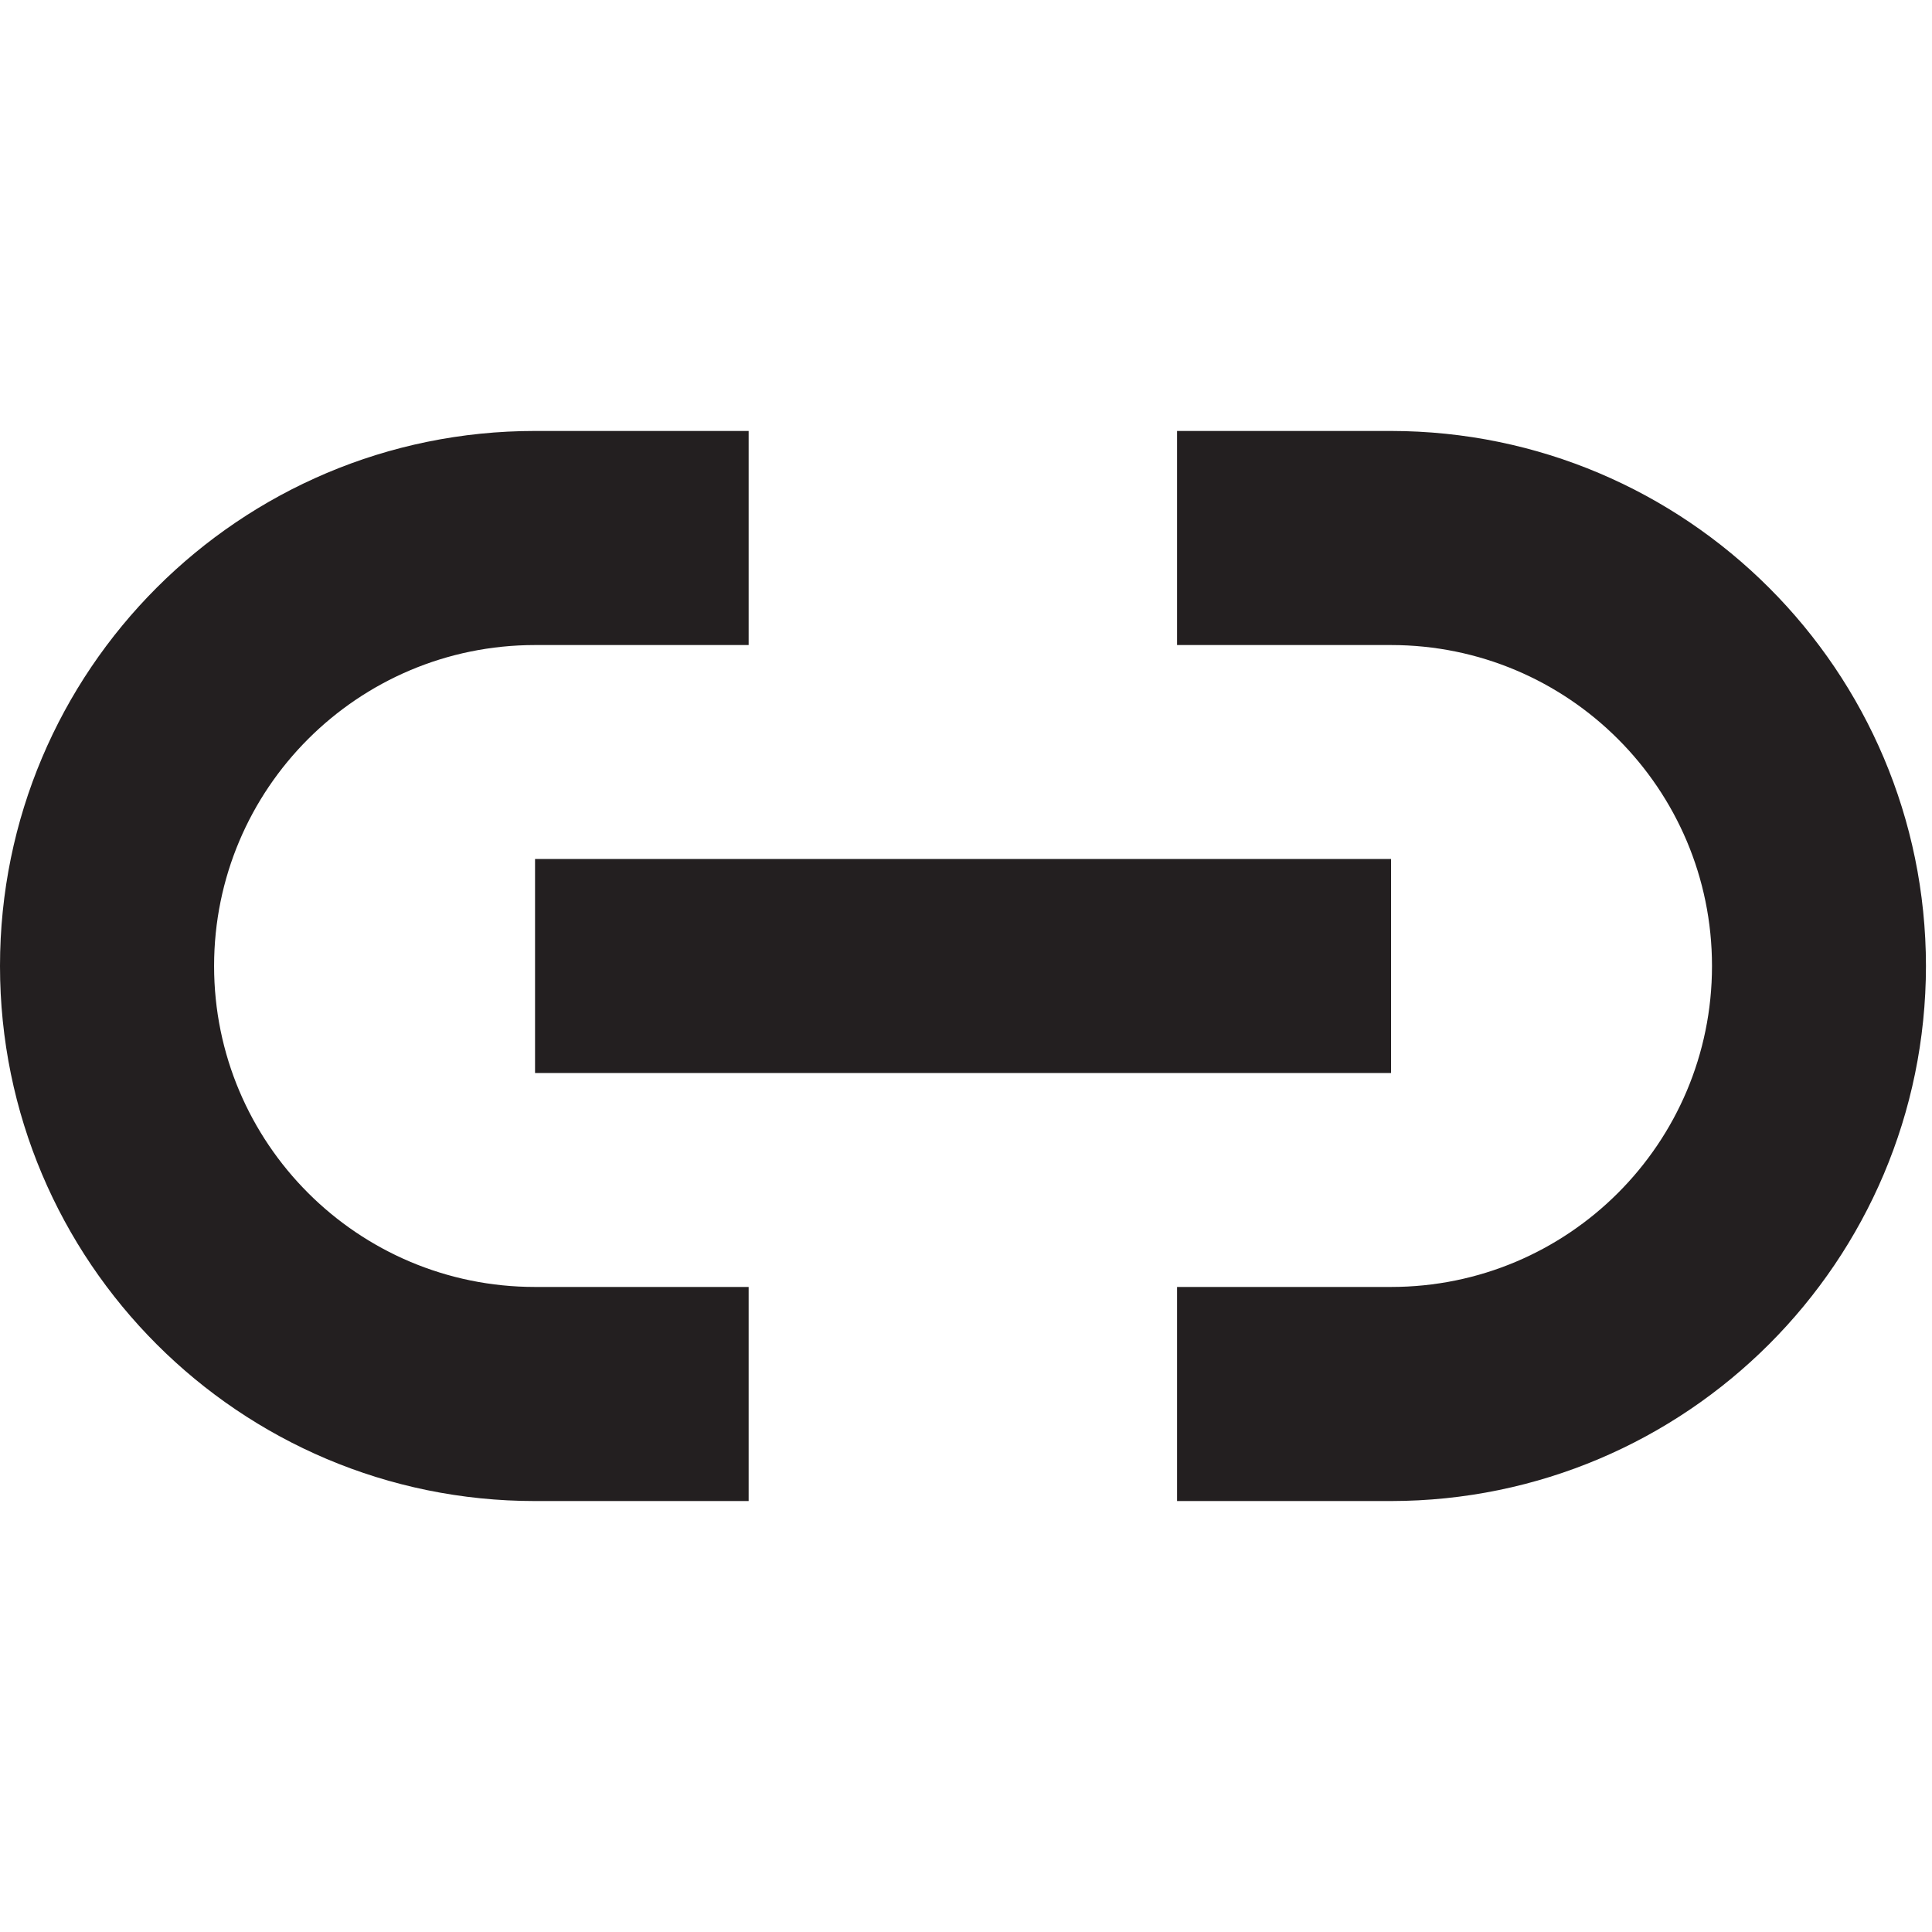
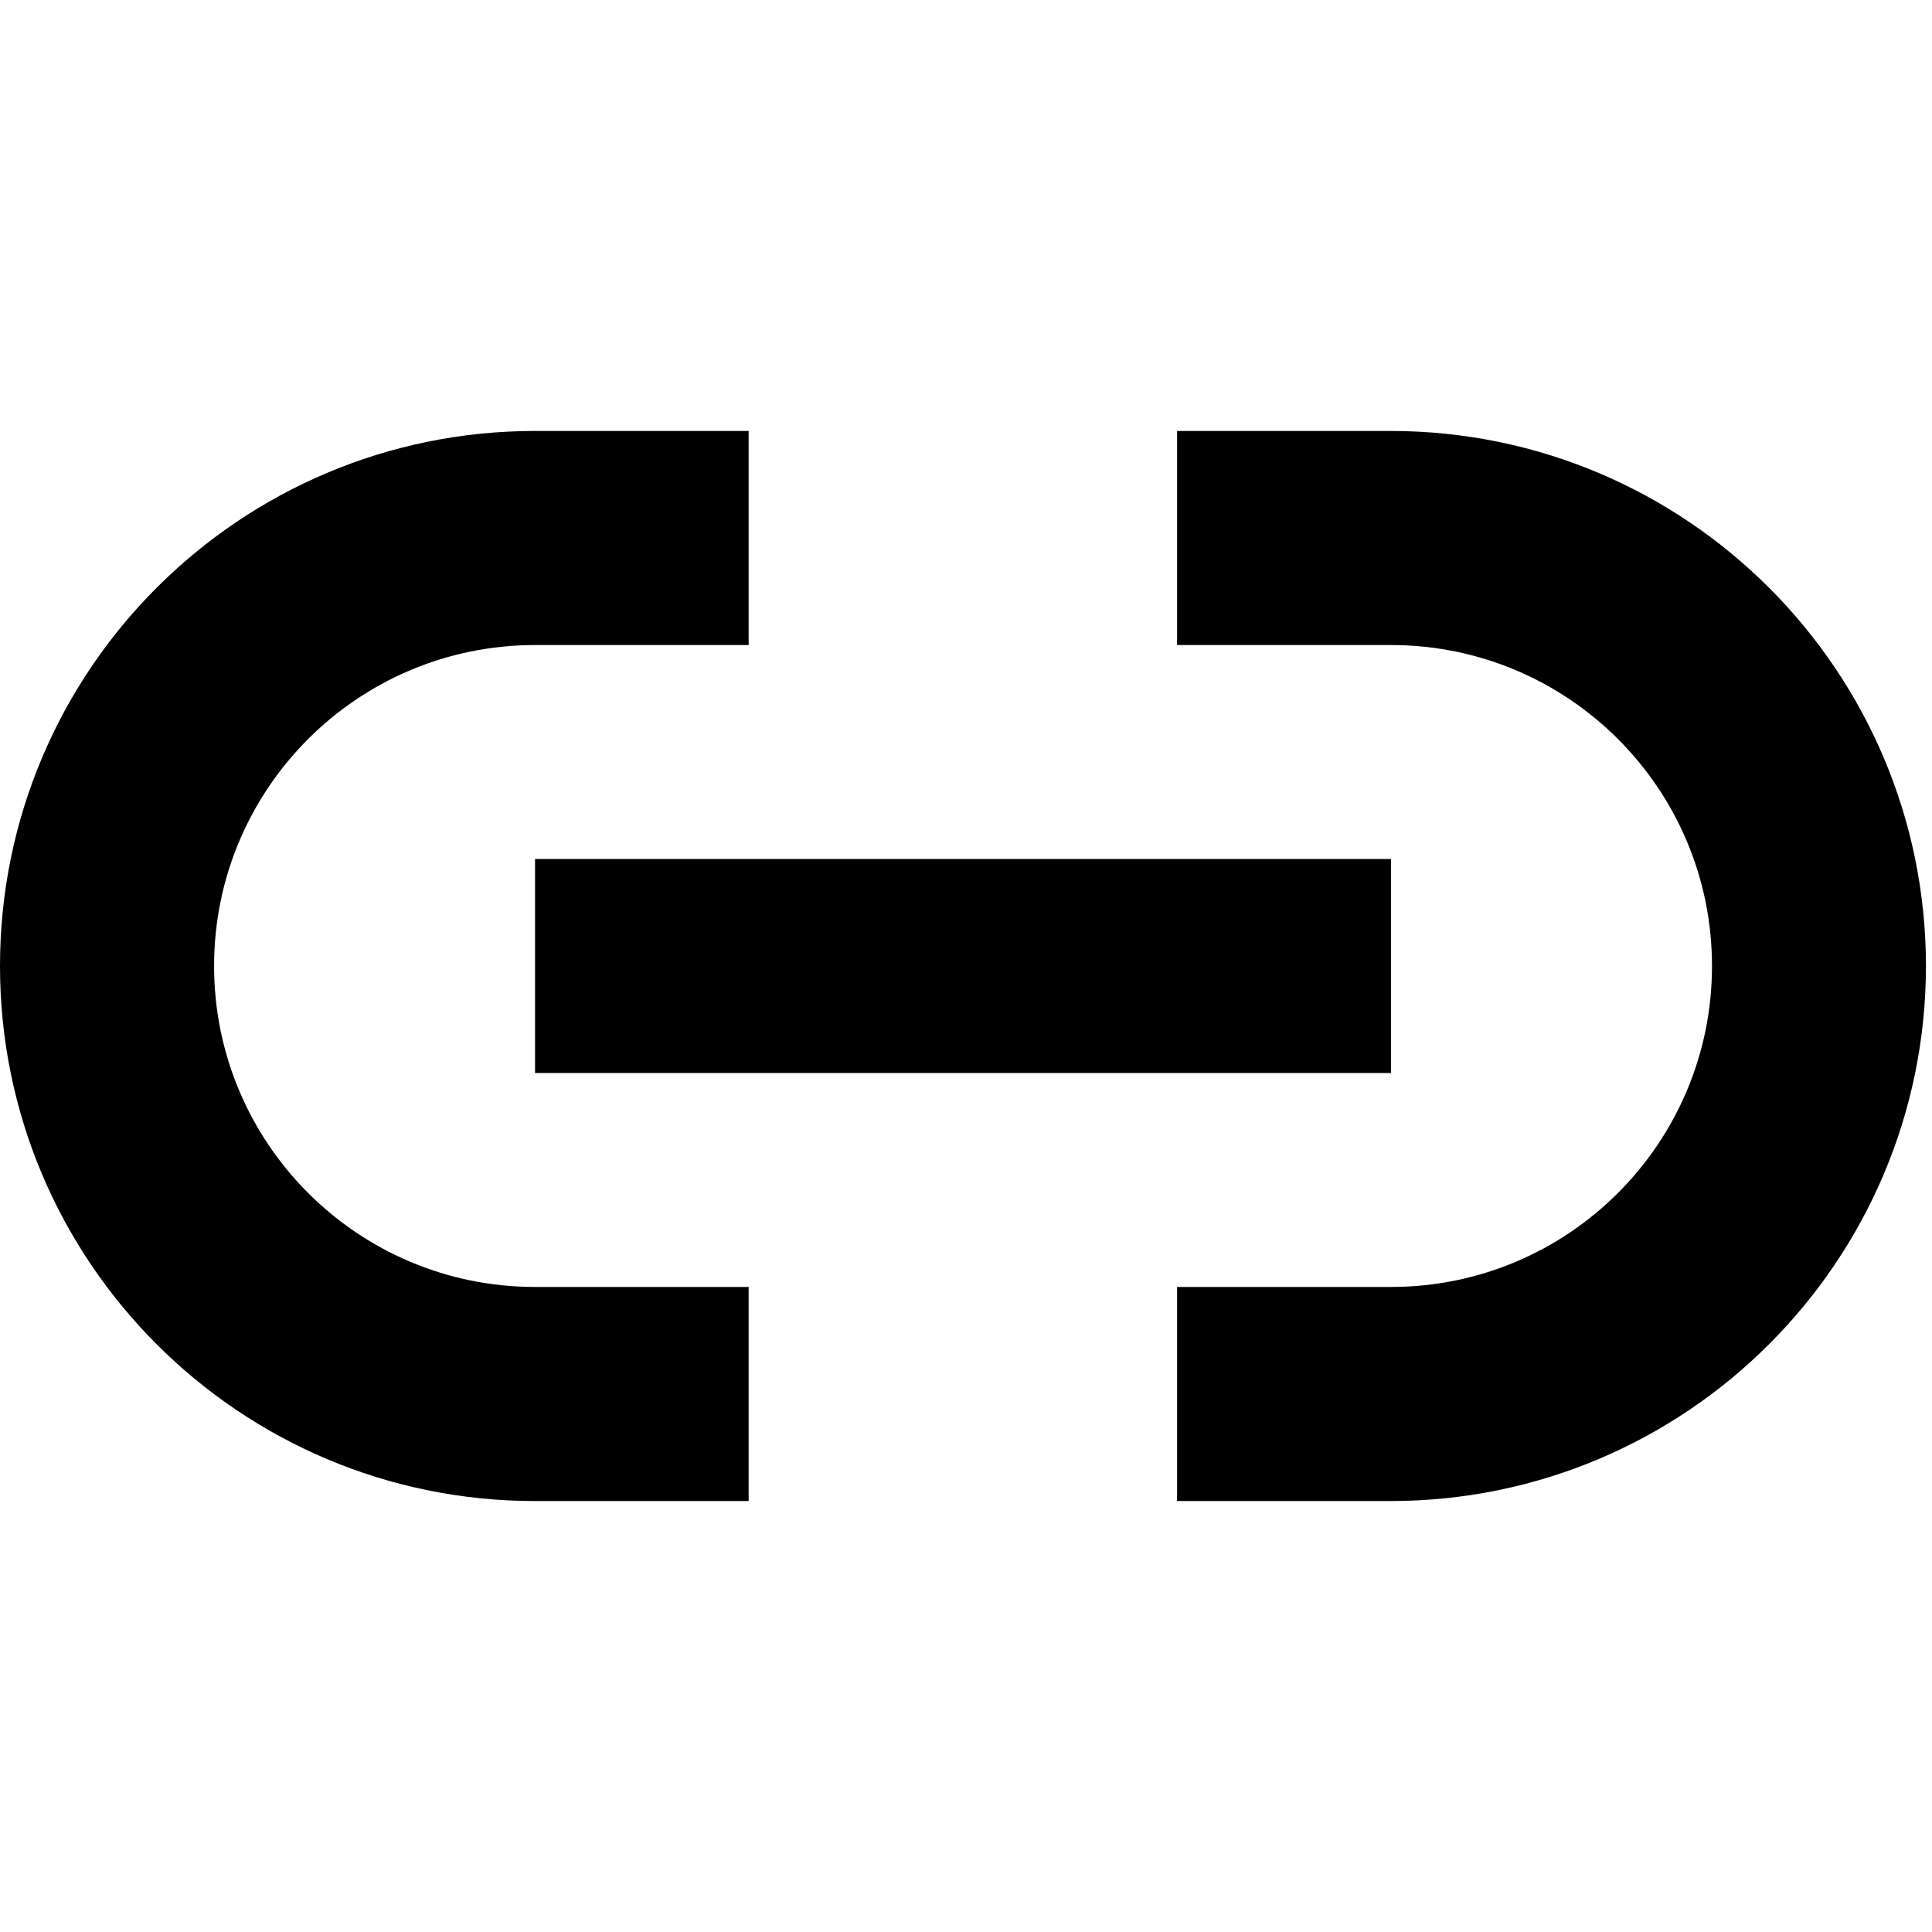
<svg xmlns="http://www.w3.org/2000/svg" id="Layer_1" data-name="Layer 1" viewBox="0 0 16 16">
-   <path d="M6.2,12.431H4.431a4.431,4.431,0,0,1,0-8.862H6.2V5.342H4.431a2.658,2.658,0,1,0,0,5.316H6.2ZM15.95,8a4.435,4.435,0,0,0-4.43-4.431H9.748V5.342H11.52a2.658,2.658,0,1,1,0,5.316H9.748v1.773H11.52A4.435,4.435,0,0,0,15.95,8Zm-4.43-.886H4.431V8.886H11.52Z" fill="#231f20" />
+   <path d="M6.2,12.431H4.431a4.431,4.431,0,0,1,0-8.862H6.2V5.342H4.431a2.658,2.658,0,1,0,0,5.316H6.2ZM15.95,8a4.435,4.435,0,0,0-4.43-4.431H9.748V5.342H11.52a2.658,2.658,0,1,1,0,5.316H9.748v1.773H11.52A4.435,4.435,0,0,0,15.95,8Zm-4.43-.886H4.431V8.886H11.52Z" />
</svg>
